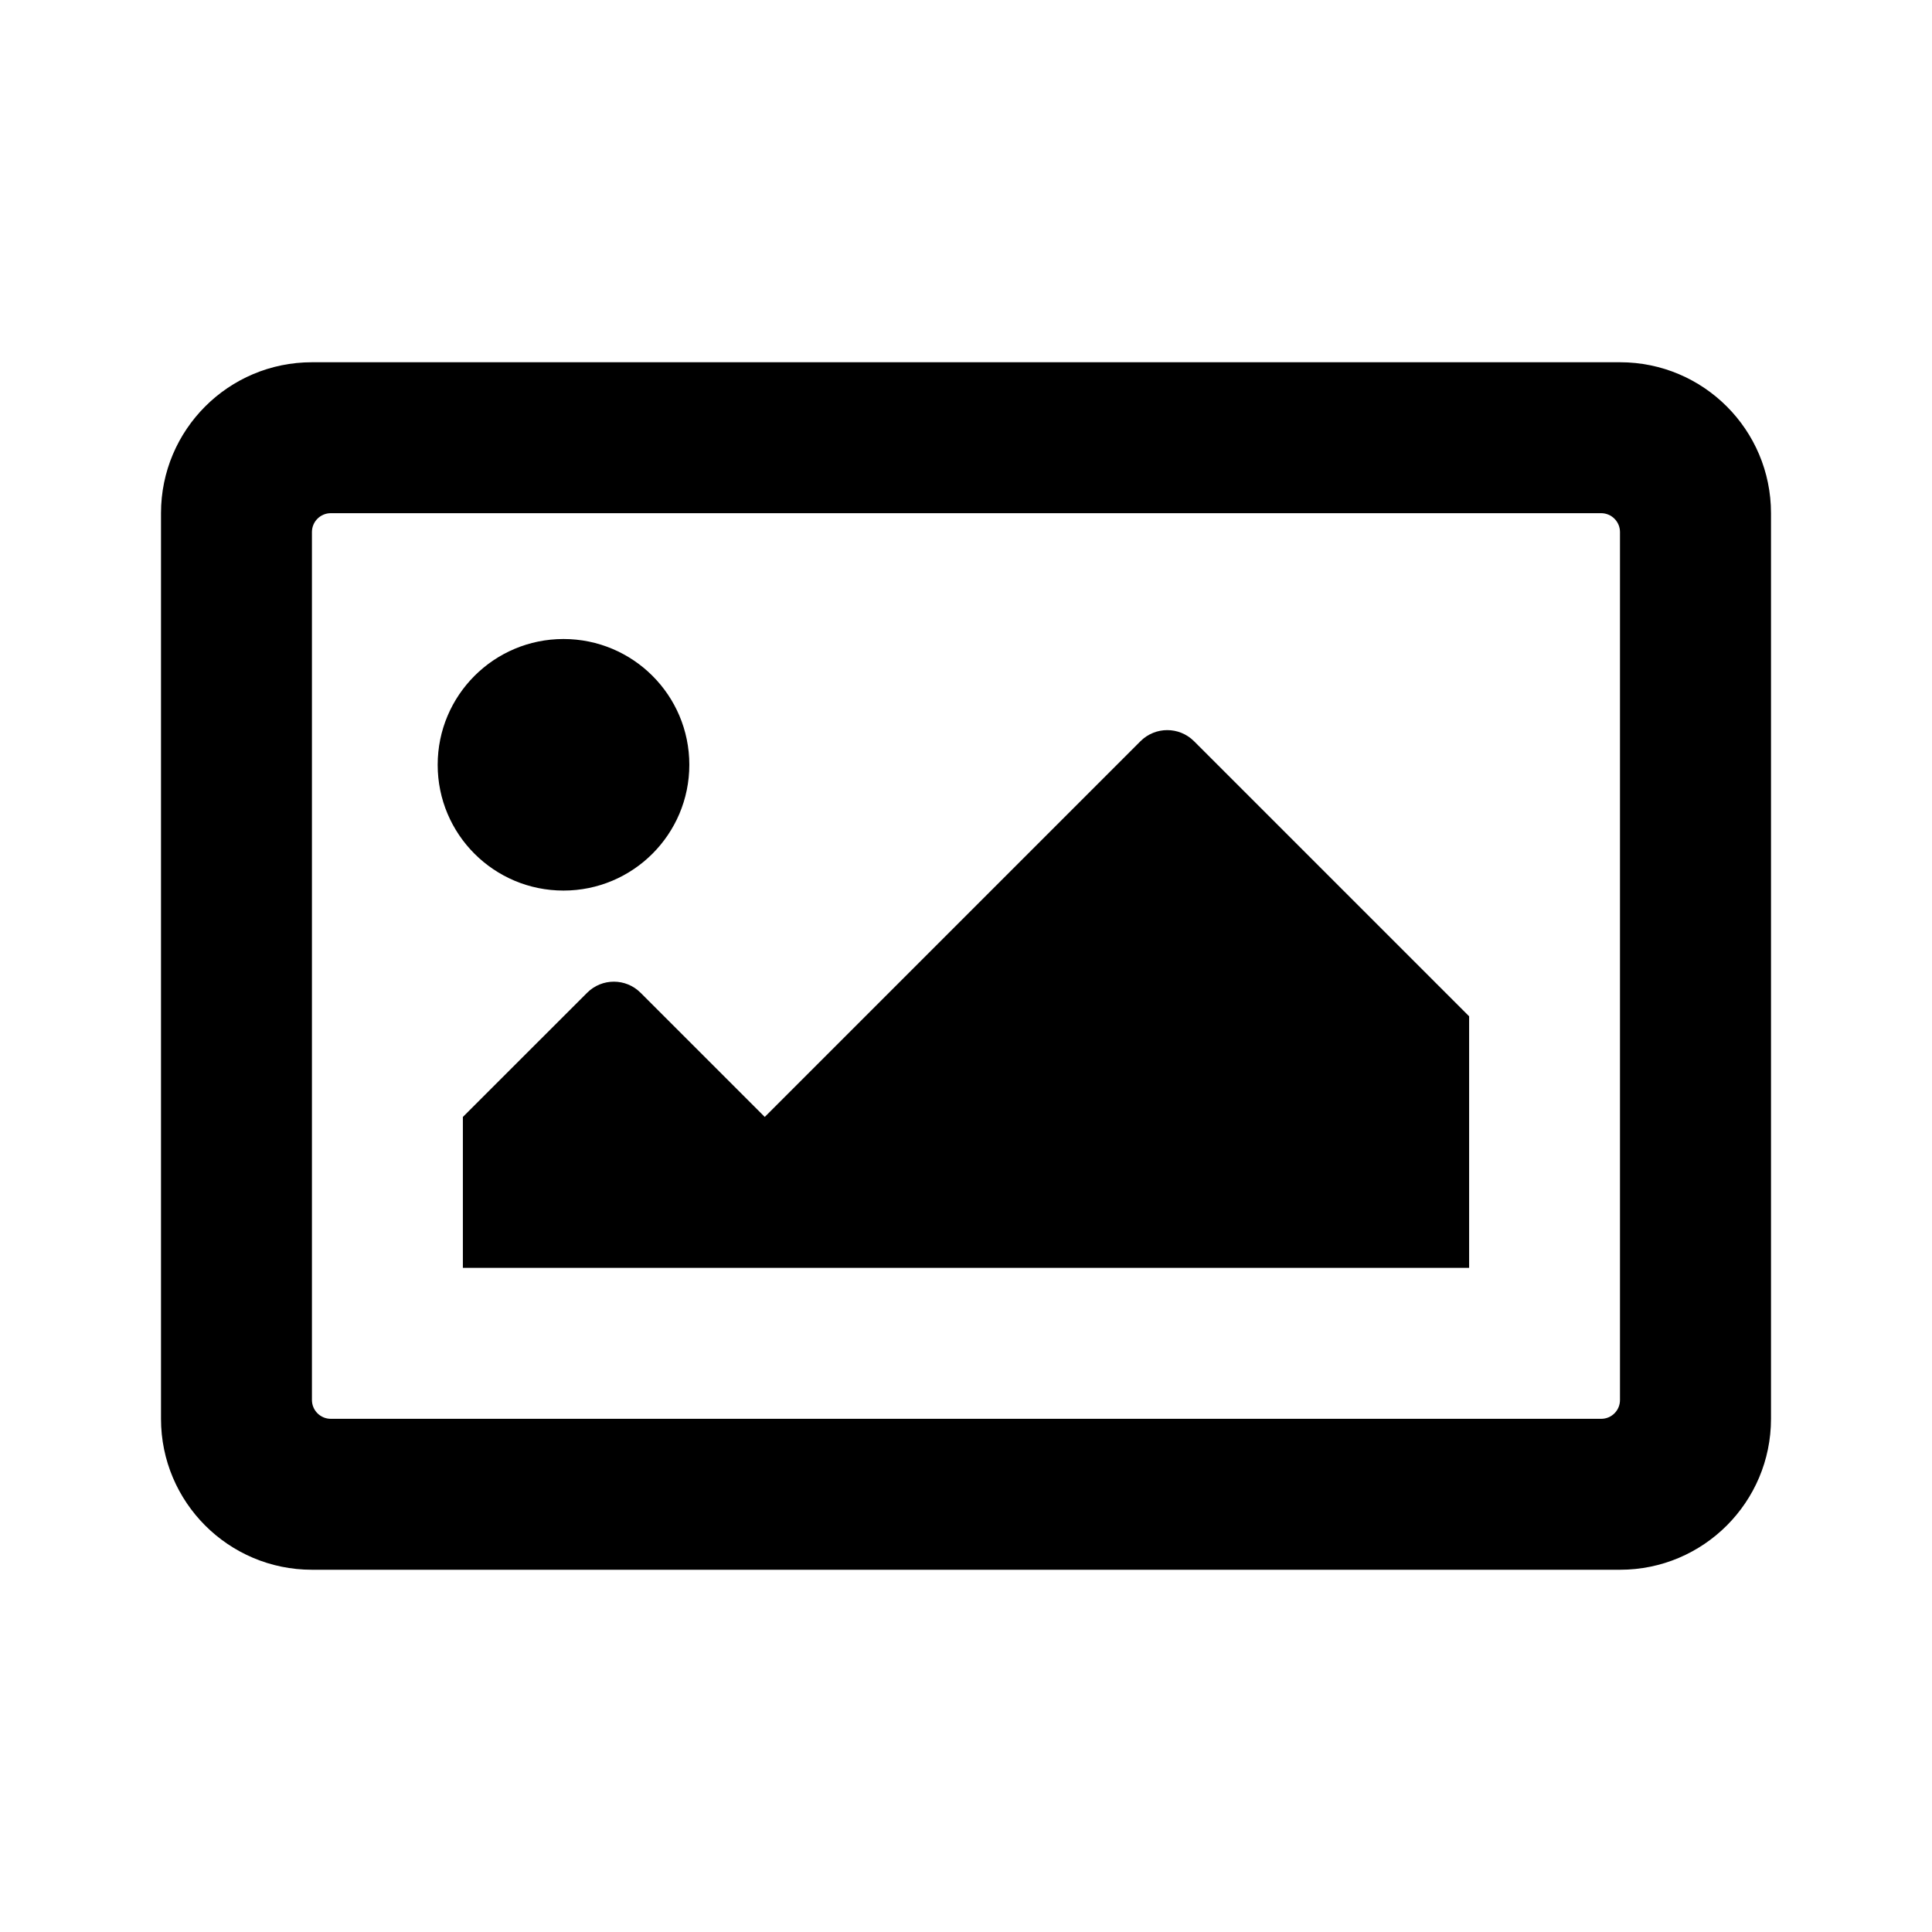
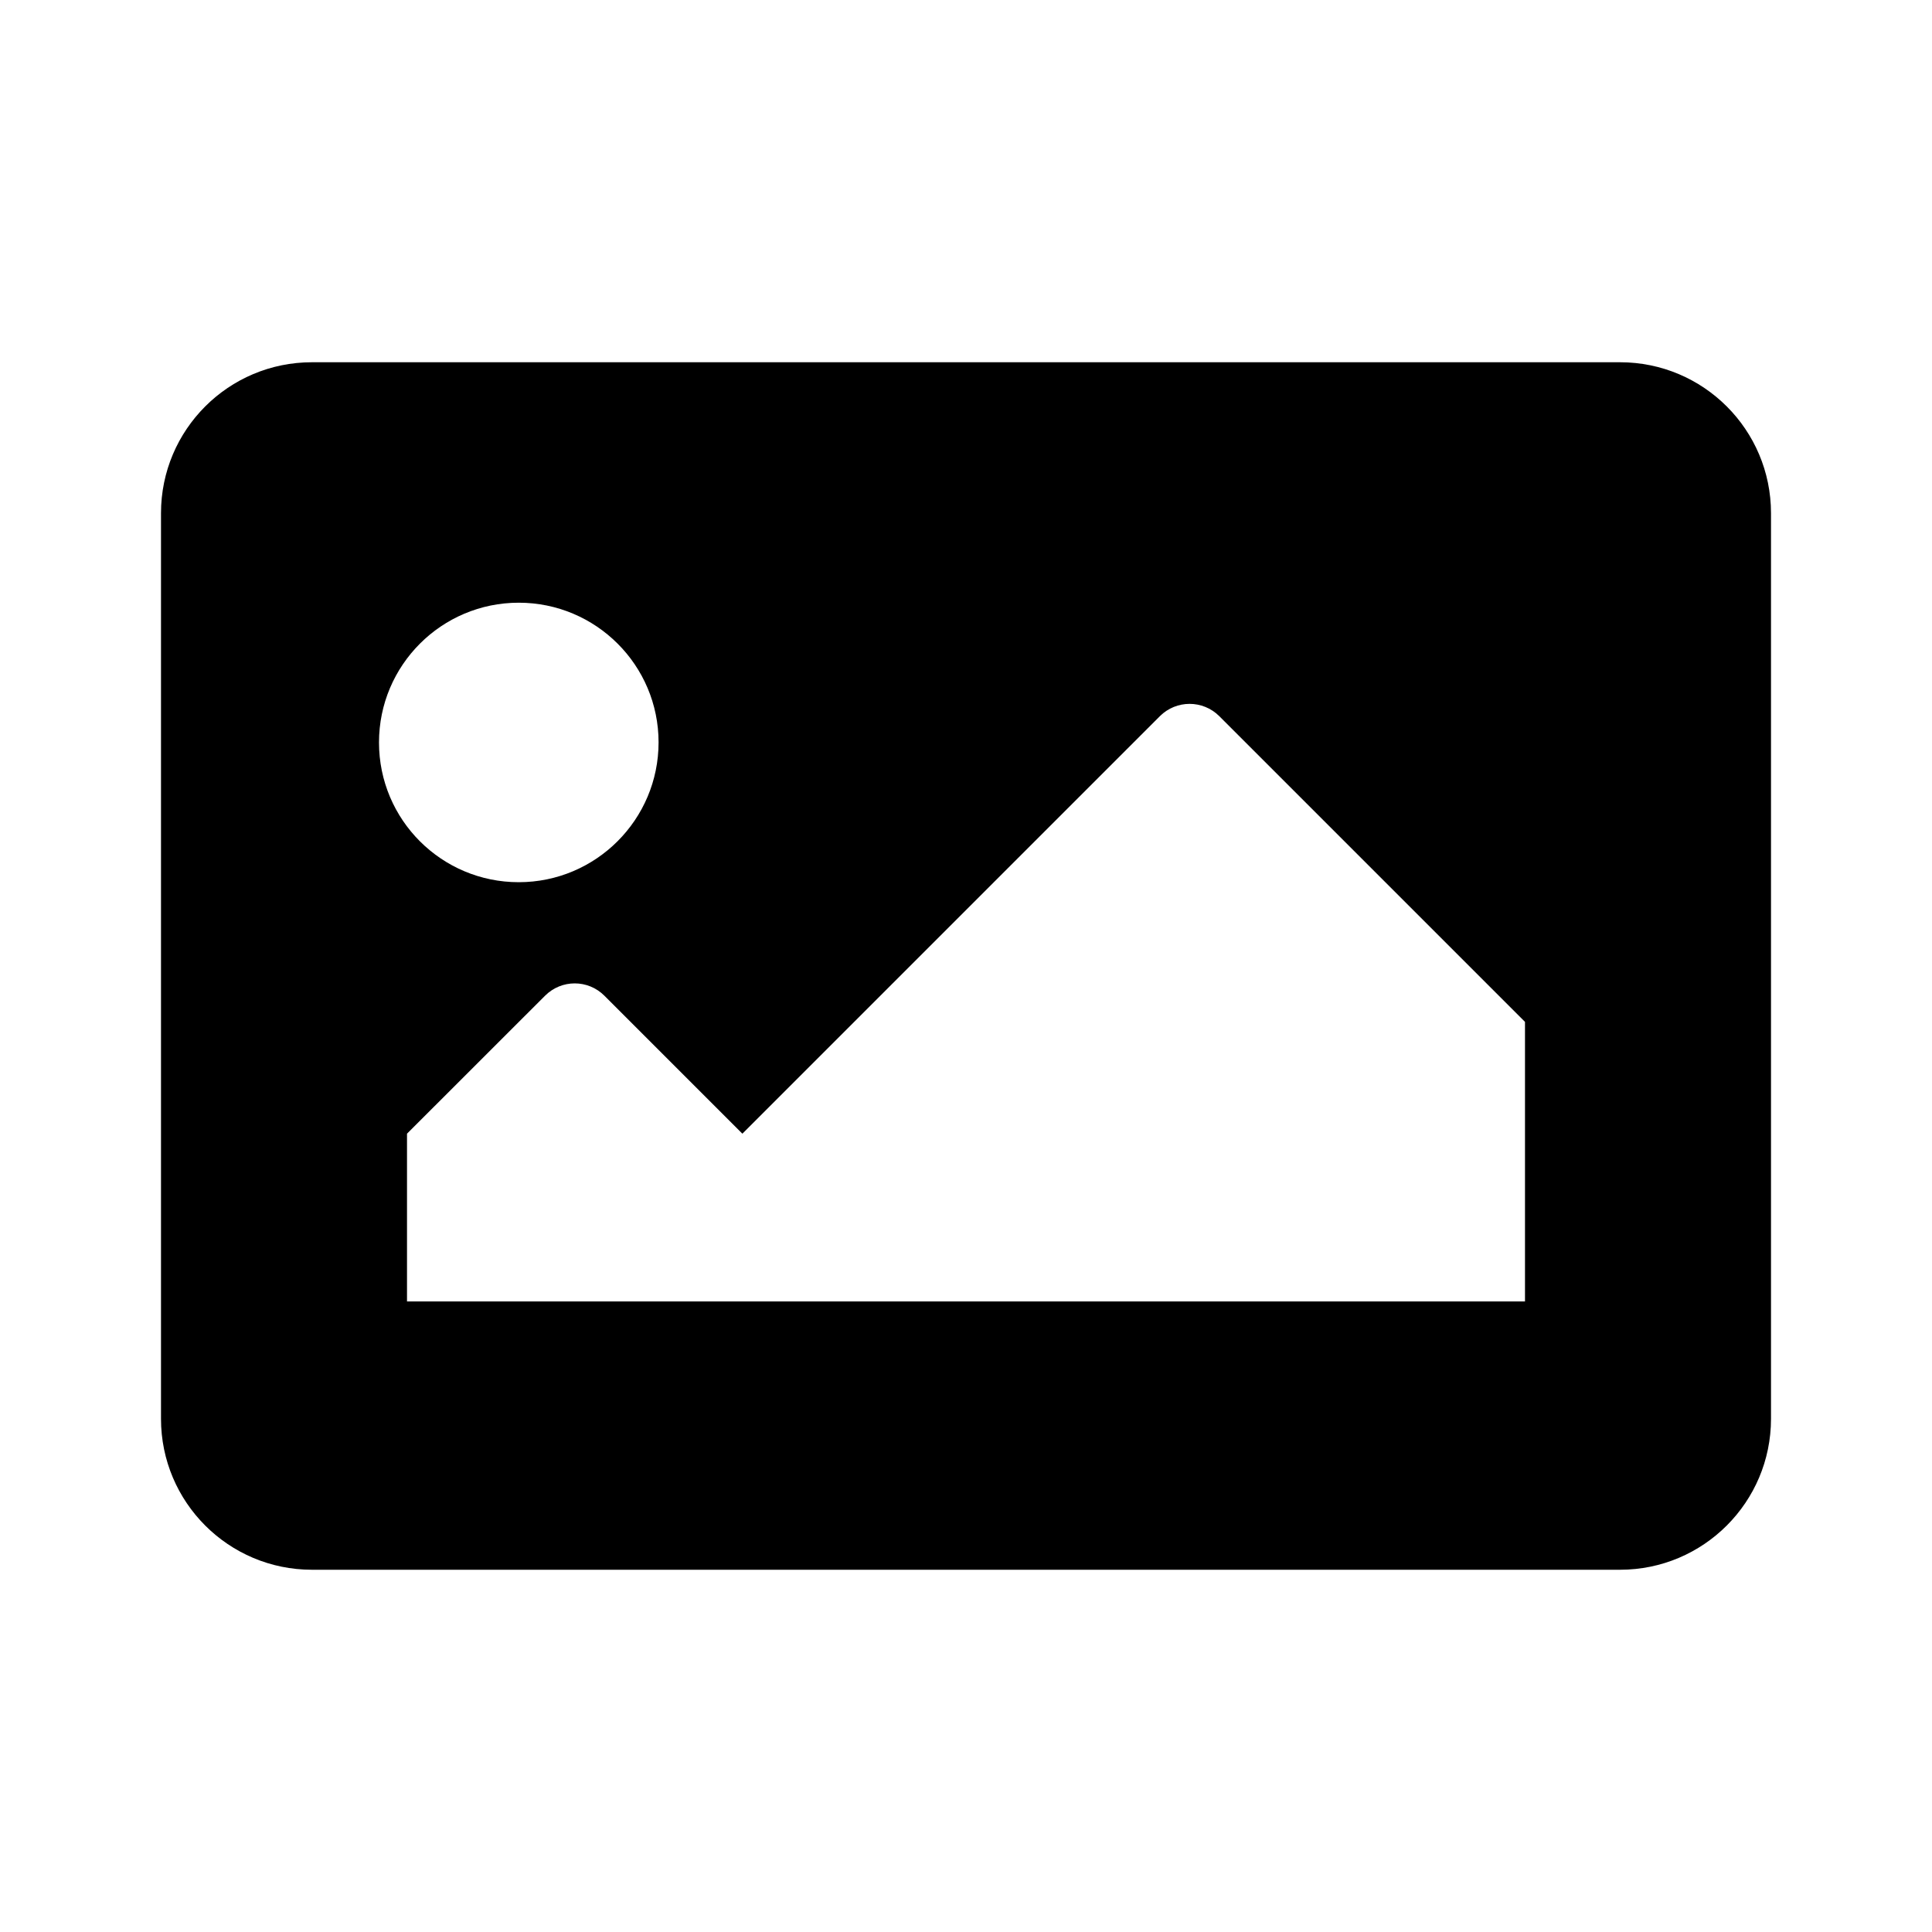
<svg xmlns="http://www.w3.org/2000/svg" version="1.1" id="master" x="0px" y="0px" width="24px" height="24px" viewBox="0 0 24 24" enable-background="new 0 0 24 24" xml:space="preserve">
  <rect fill="none" width="24" height="24" />
-   <path d="M20.125,4.5H3.875C2.839,4.5,2,5.339,2,6.375v11.25C2,18.66,2.839,19.5,3.875,19.5h16.25C21.16,19.5,22,18.66,22,17.625  V6.375C22,5.339,21.16,4.5,20.125,4.5z M19.891,17.625H4.109c-0.129,0-0.234-0.105-0.234-0.234V6.609  c0-0.129,0.105-0.234,0.234-0.234h15.781c0.129,0,0.234,0.105,0.234,0.234v10.781C20.125,17.52,20.02,17.625,19.891,17.625z   M7,7.938c-0.863,0-1.563,0.699-1.563,1.563S6.137,11.063,7,11.063S8.563,10.363,8.563,9.5S7.863,7.938,7,7.938z M5.75,15.75h12.5  v-3.125l-3.418-3.418c-0.184-0.183-0.48-0.183-0.664,0L9.5,13.875l-1.543-1.543c-0.183-0.183-0.48-0.183-0.663,0L5.75,13.875V15.75z  " />
+   <path d="M20.125,4.5H3.875C2.839,4.5,2,5.339,2,6.375v11.25C2,18.66,2.839,19.5,3.875,19.5h16.25C21.16,19.5,22,18.66,22,17.625  V6.375C22,5.339,21.16,4.5,20.125,4.5z M6.444,7.487c0.959,0,1.737,0.777,1.737,1.735s-0.778,1.737-1.737,1.737  c-0.958,0-1.736-0.775-1.736-1.736C4.708,8.264,5.486,7.487,6.444,7.487z M18.944,16.167H5.056v-2.084l1.715-1.714  c0.204-0.204,0.533-0.204,0.737,0l1.714,1.714l5.187-5.187c0.204-0.203,0.533-0.203,0.737,0l3.798,3.798V16.167z" />
</svg>
